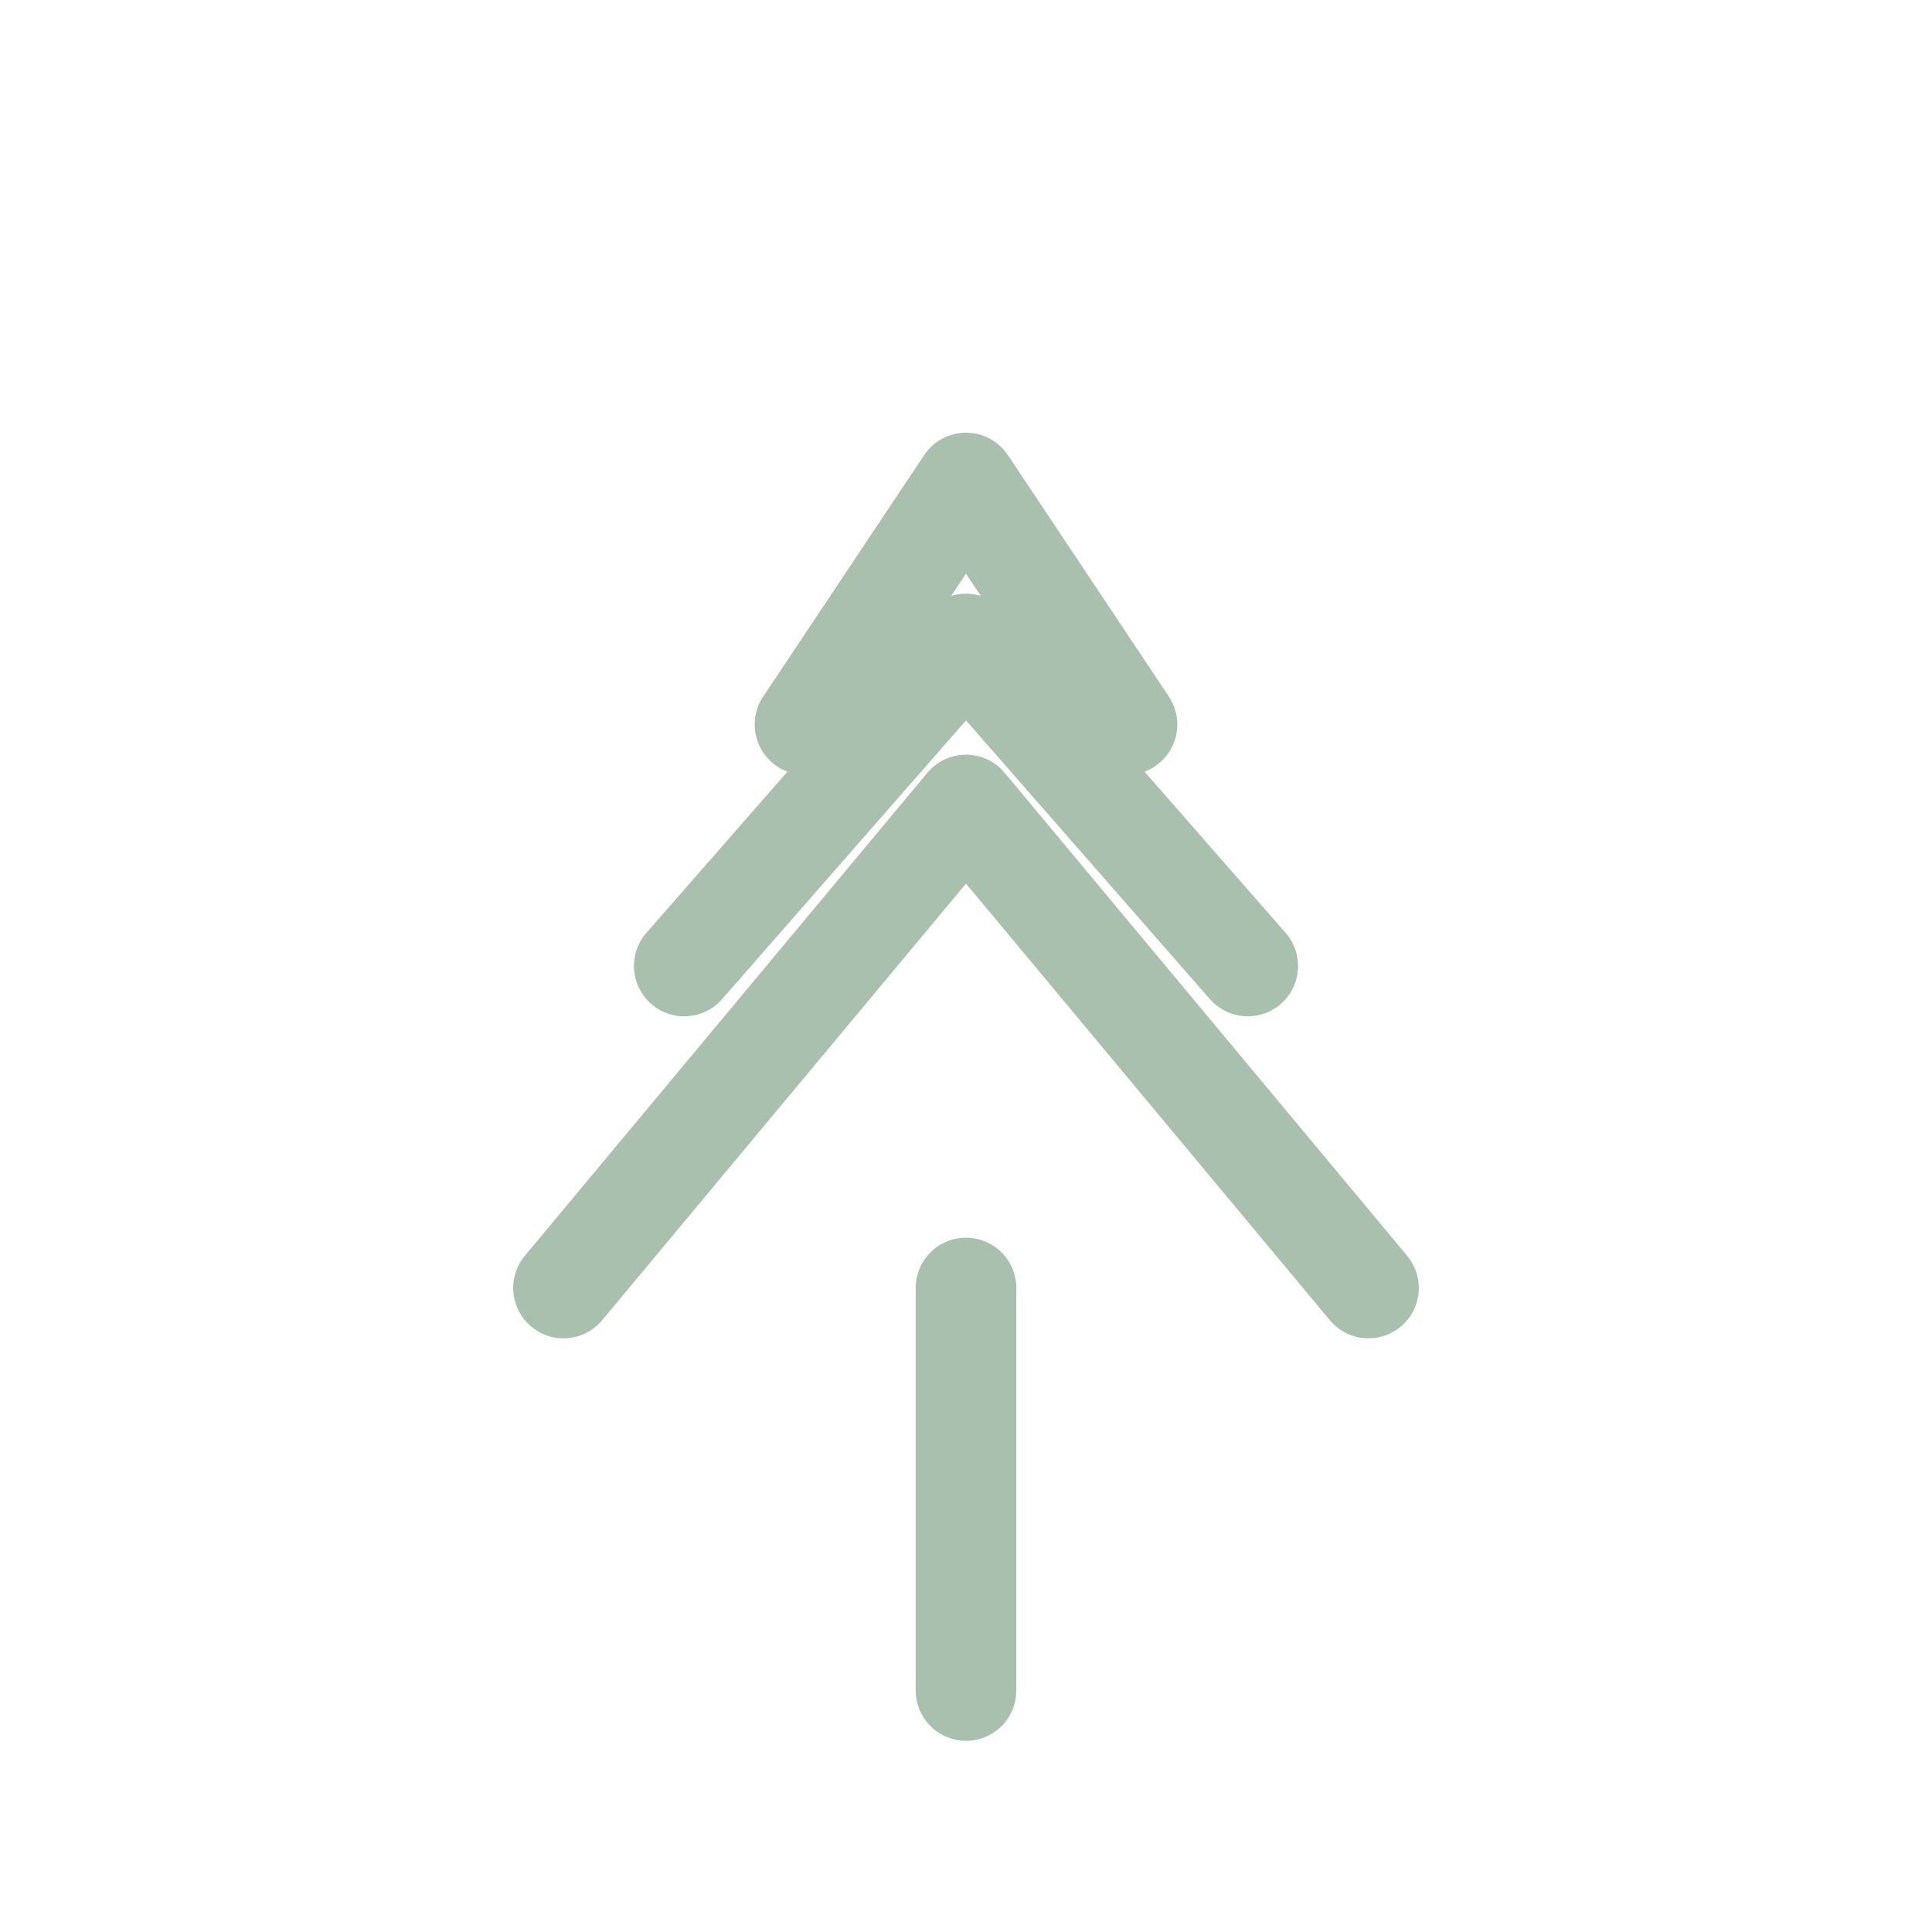
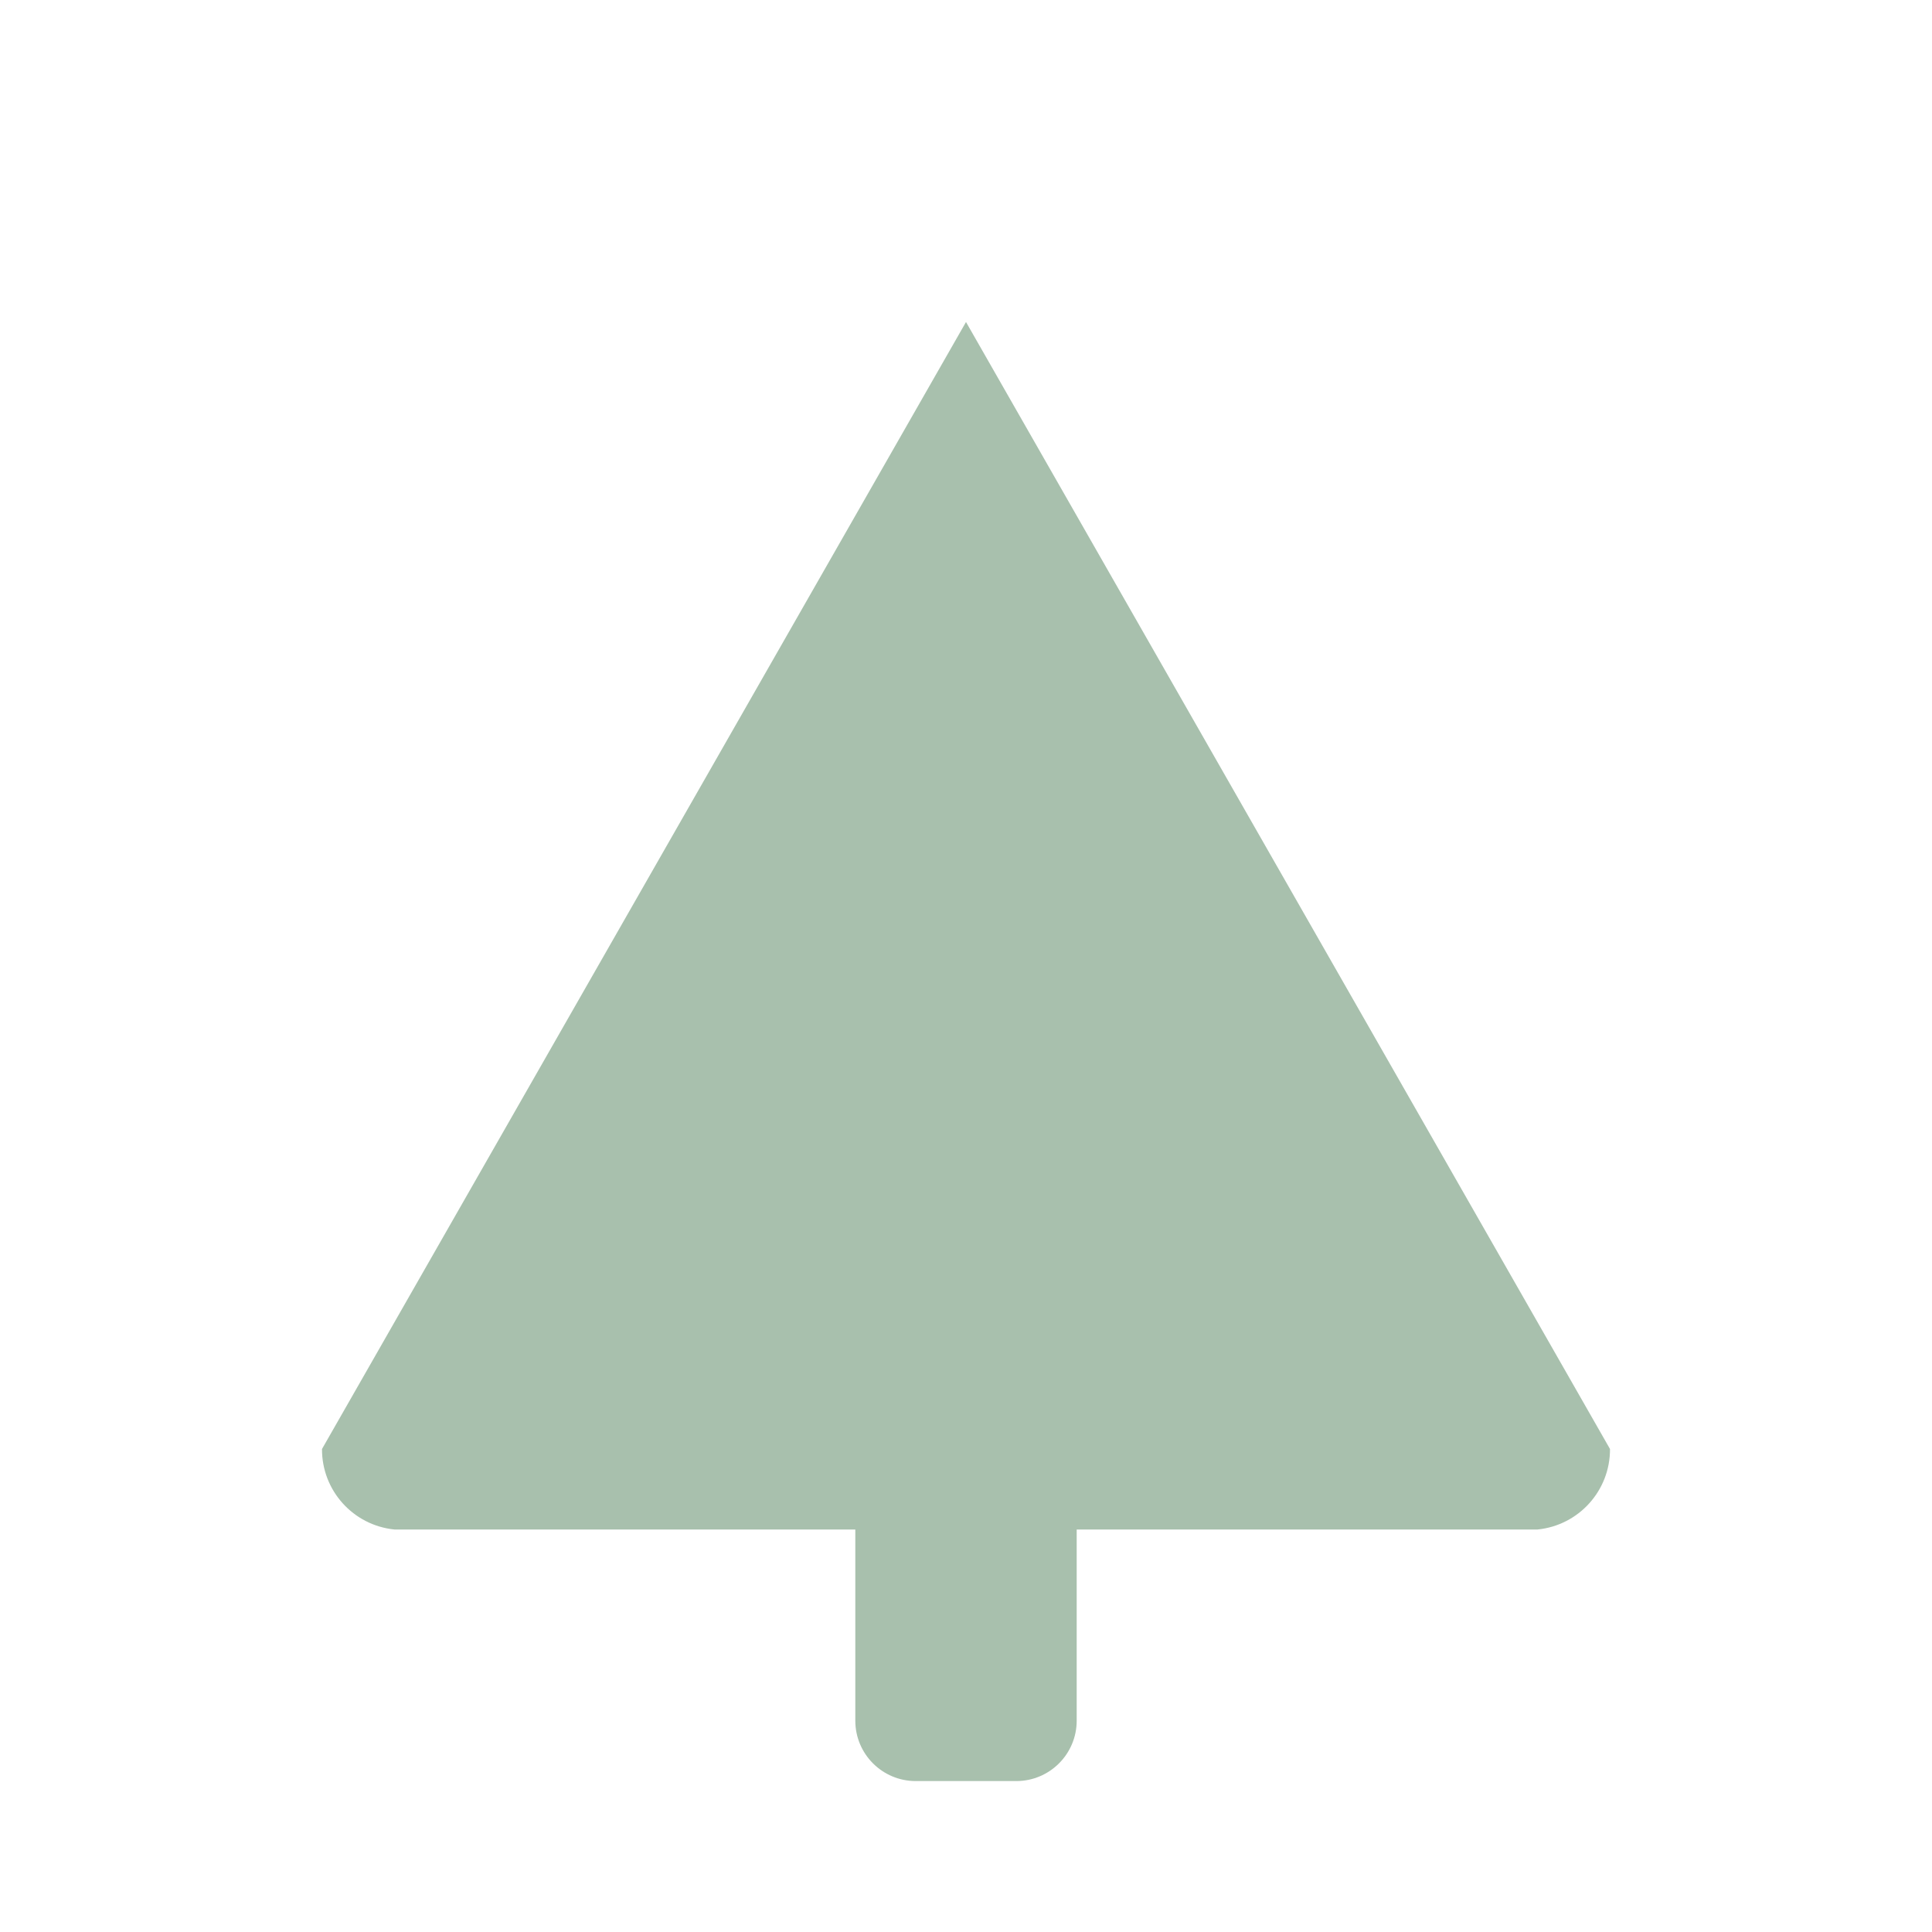
<svg xmlns="http://www.w3.org/2000/svg" viewBox="0 0 48 48" fill="none">
-   <path d="M24 42V32" stroke="#a8c0ad" stroke-width="2.5" stroke-linecap="round" />
-   <path d="M14 32L24 20L34 32" stroke="#a8c0ad" stroke-width="2.5" stroke-linecap="round" stroke-linejoin="round" />
-   <path d="M17 24L24 16L31 24" stroke="#a8c0ad" stroke-width="2.5" stroke-linecap="round" stroke-linejoin="round" />
-   <path d="M20 18L24 12L28 18" stroke="#a8c0ad" stroke-width="2.5" stroke-linecap="round" stroke-linejoin="round" />
+   <path fill="#a8c0ad" d="M24 8 40 36a2 2 0 0 1-1.8 2H9.8A2 2 0 0 1 8 36L24 8Z" />
+   <path fill="#a8c0ad" d="M21.25 36h5.5v6.75a1.5 1.5 0 0 1-1.5 1.5h-2.5a1.5 1.5 0 0 1-1.5-1.5V36Z" />
</svg>
